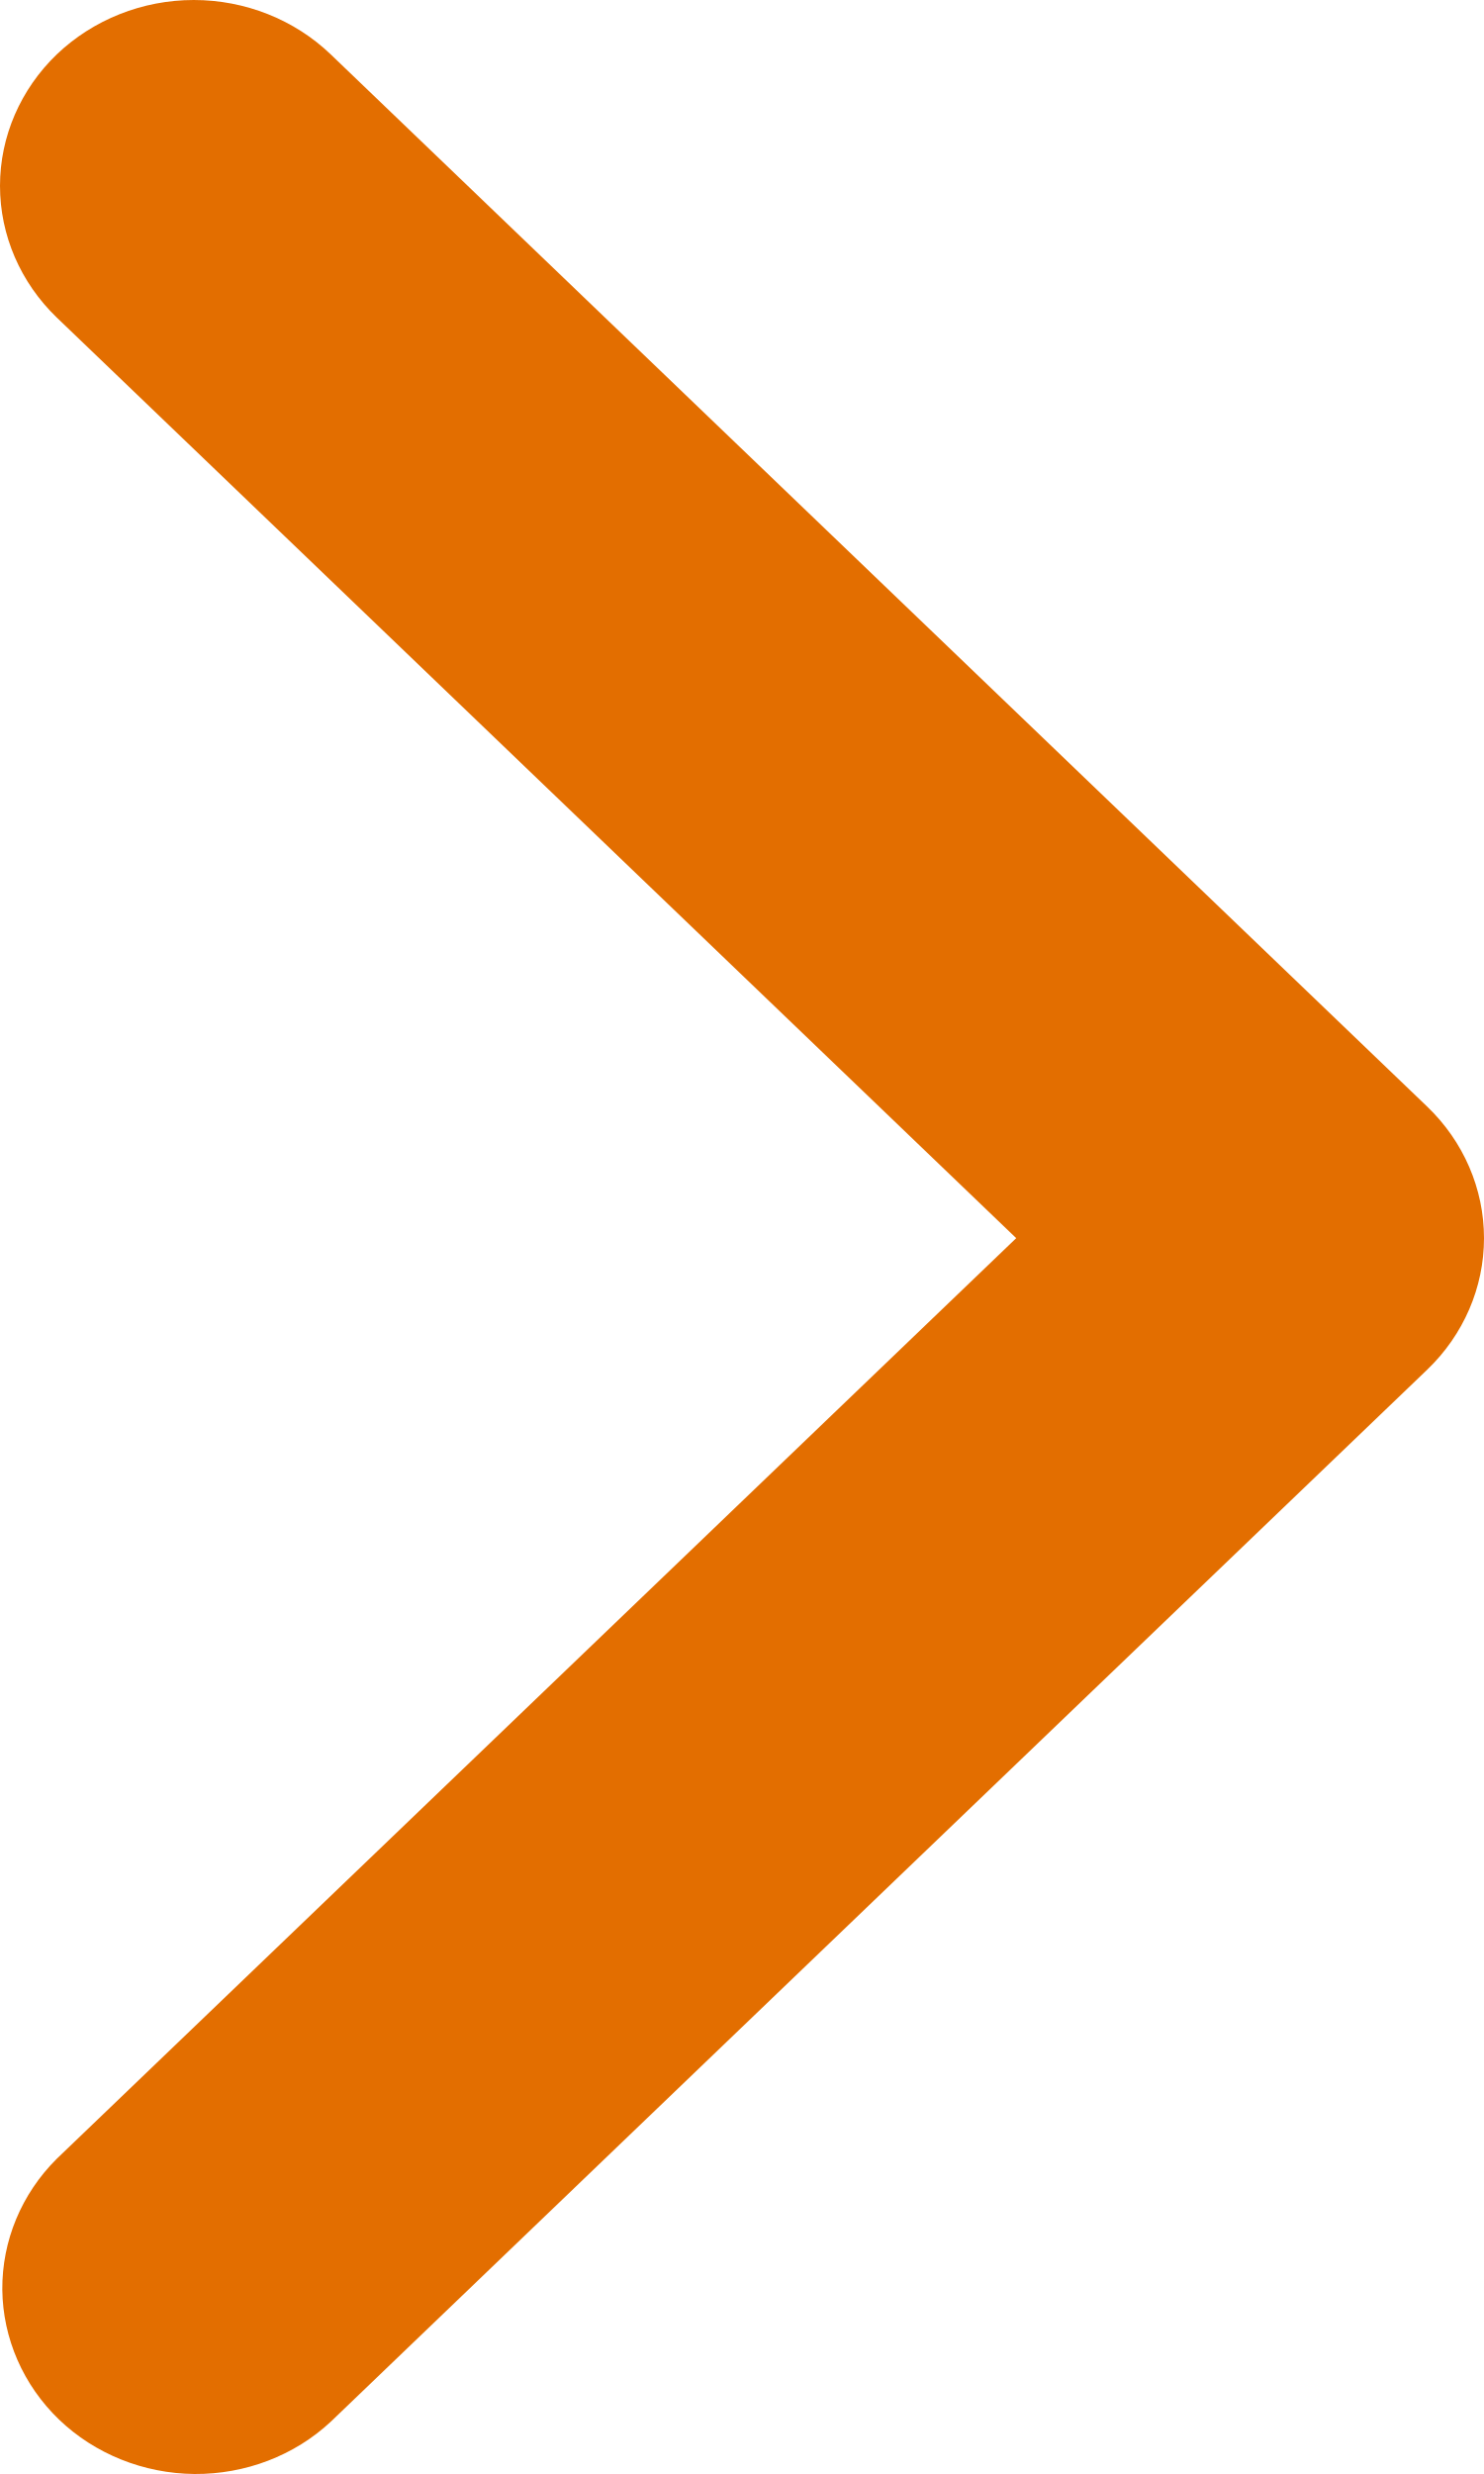
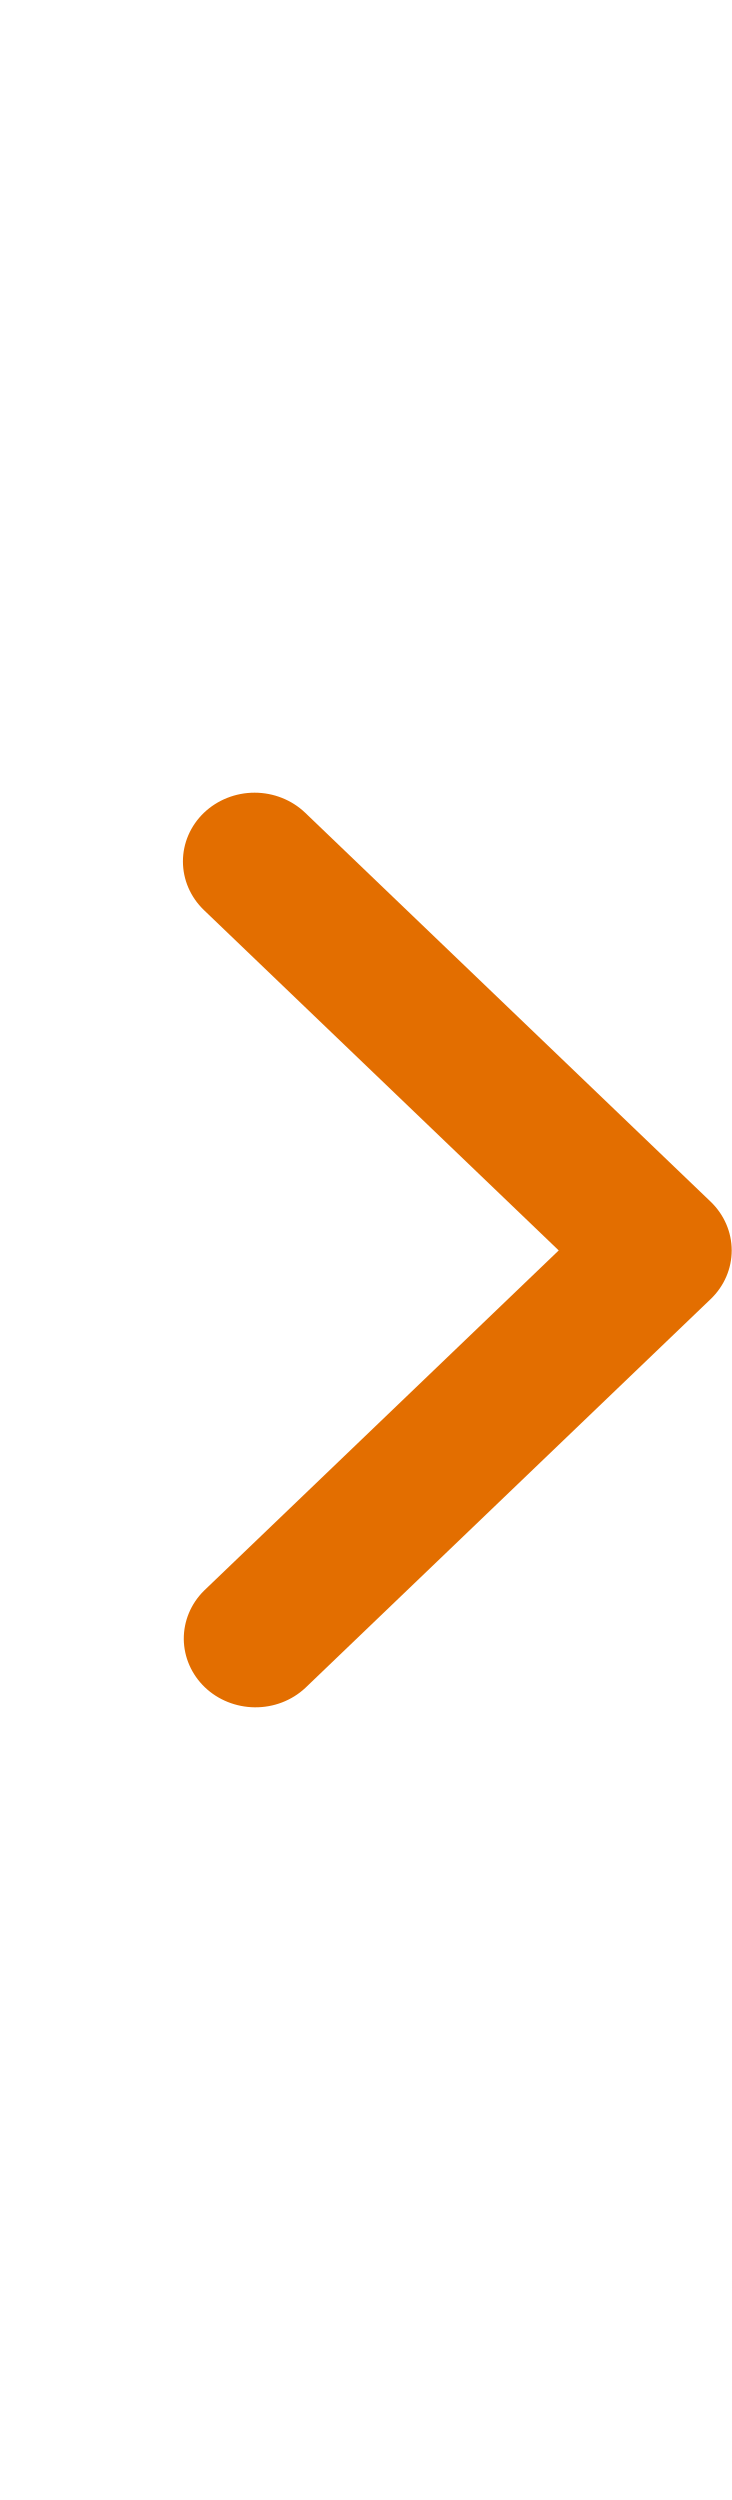
- <svg xmlns="http://www.w3.org/2000/svg" width="9" height="15" viewBox="0 0 9 15" fill="none">
-   <path d="M0.344 0.33C0.124 0.542 9.17463e-07 0.828 9.04392e-07 1.127C8.91321e-07 1.426 0.124 1.713 0.344 1.925L6.163 7.507L0.344 13.089C0.13 13.302 0.012 13.586 0.014 13.882C0.017 14.178 0.141 14.461 0.358 14.67C0.576 14.879 0.871 14.997 1.179 15C1.488 15.002 1.785 14.889 2.006 14.683L8.656 8.304C8.876 8.093 9 7.806 9 7.507C9 7.208 8.876 6.921 8.656 6.71L2.006 0.33C1.786 0.119 1.487 -3.28408e-07 1.175 -3.42032e-07C0.864 -3.55657e-07 0.565 0.119 0.344 0.33Z" fill="#E36E00" />
+ <svg xmlns="http://www.w3.org/2000/svg" width="12" height="41" viewBox="0 0 12 41" fill="none">
+   <path d="M3.344 13.33C3.124 13.542 3 13.828 3 14.127C3 14.427 3.124 14.713 3.344 14.925L9.163 20.507L3.344 26.089C3.13 26.302 3.012 26.586 3.014 26.882C3.017 27.178 3.141 27.461 3.358 27.67C3.576 27.879 3.871 27.997 4.179 28C4.488 28.003 4.785 27.889 5.006 27.683L11.656 21.304C11.876 21.093 12 20.806 12 20.507C12 20.208 11.876 19.921 11.656 19.709L5.006 13.33C4.786 13.119 4.487 13 4.175 13C3.864 13 3.565 13.119 3.344 13.33Z" fill="#E36E00" />
</svg>
